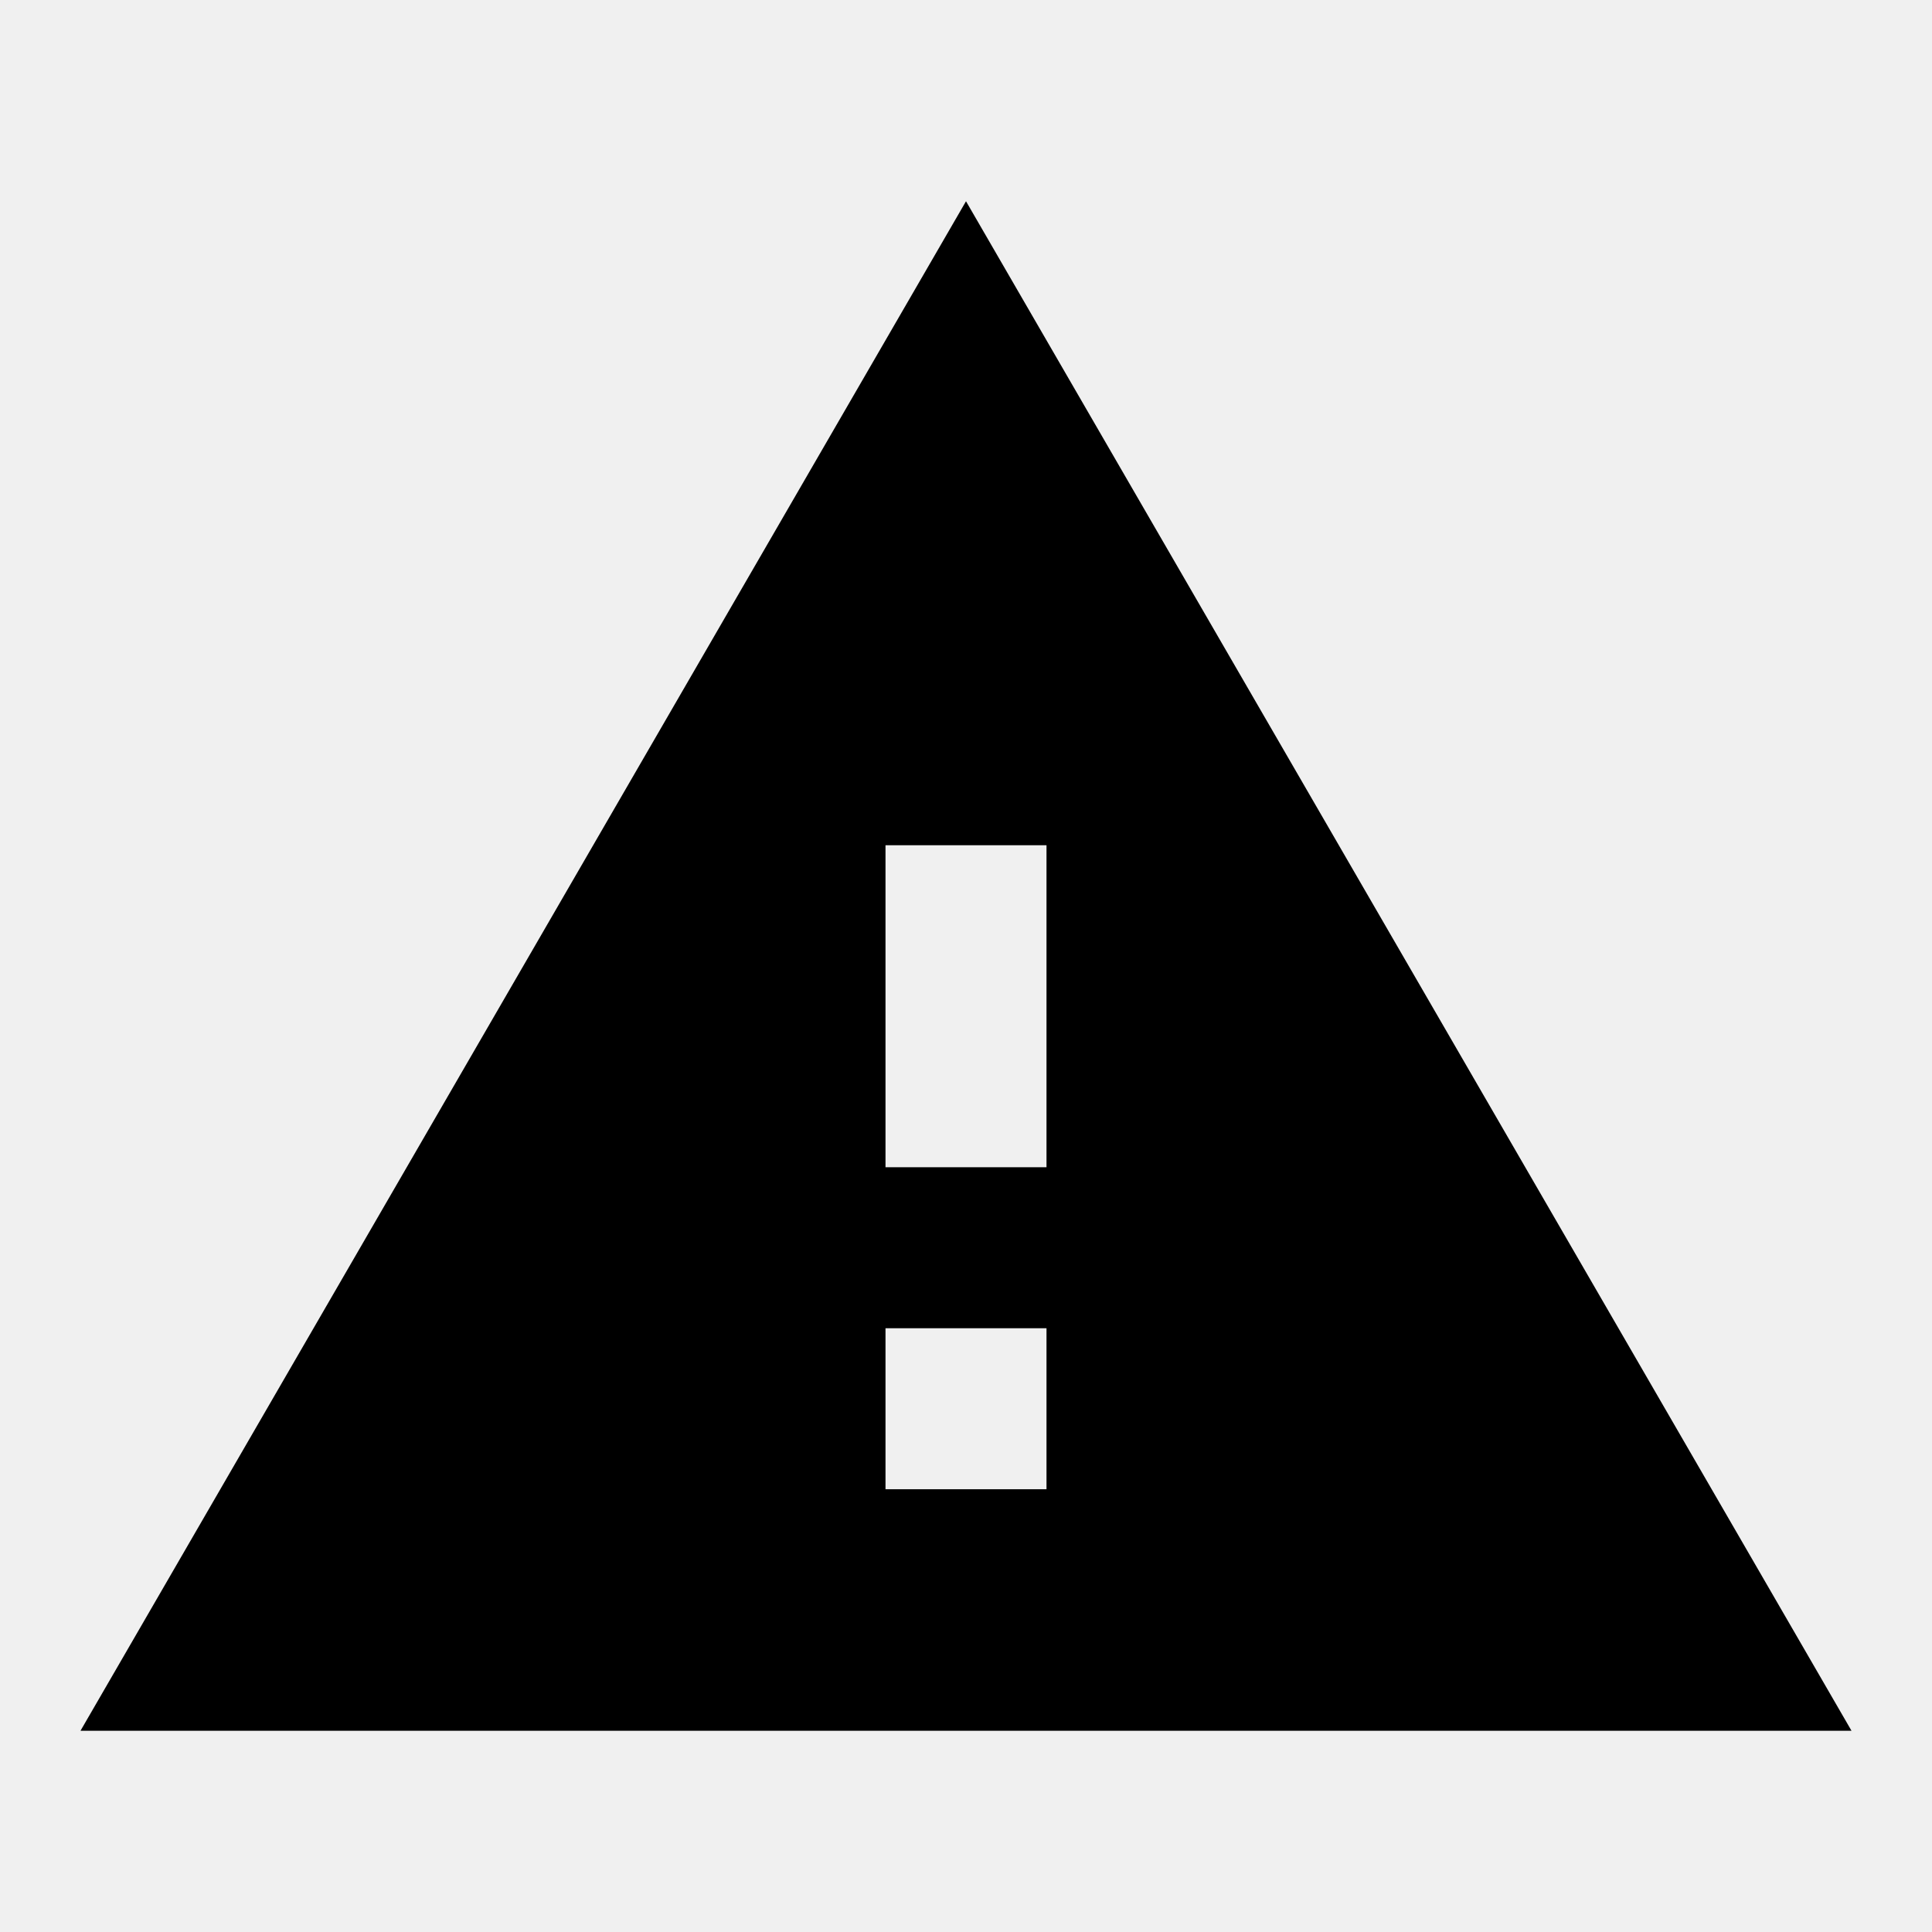
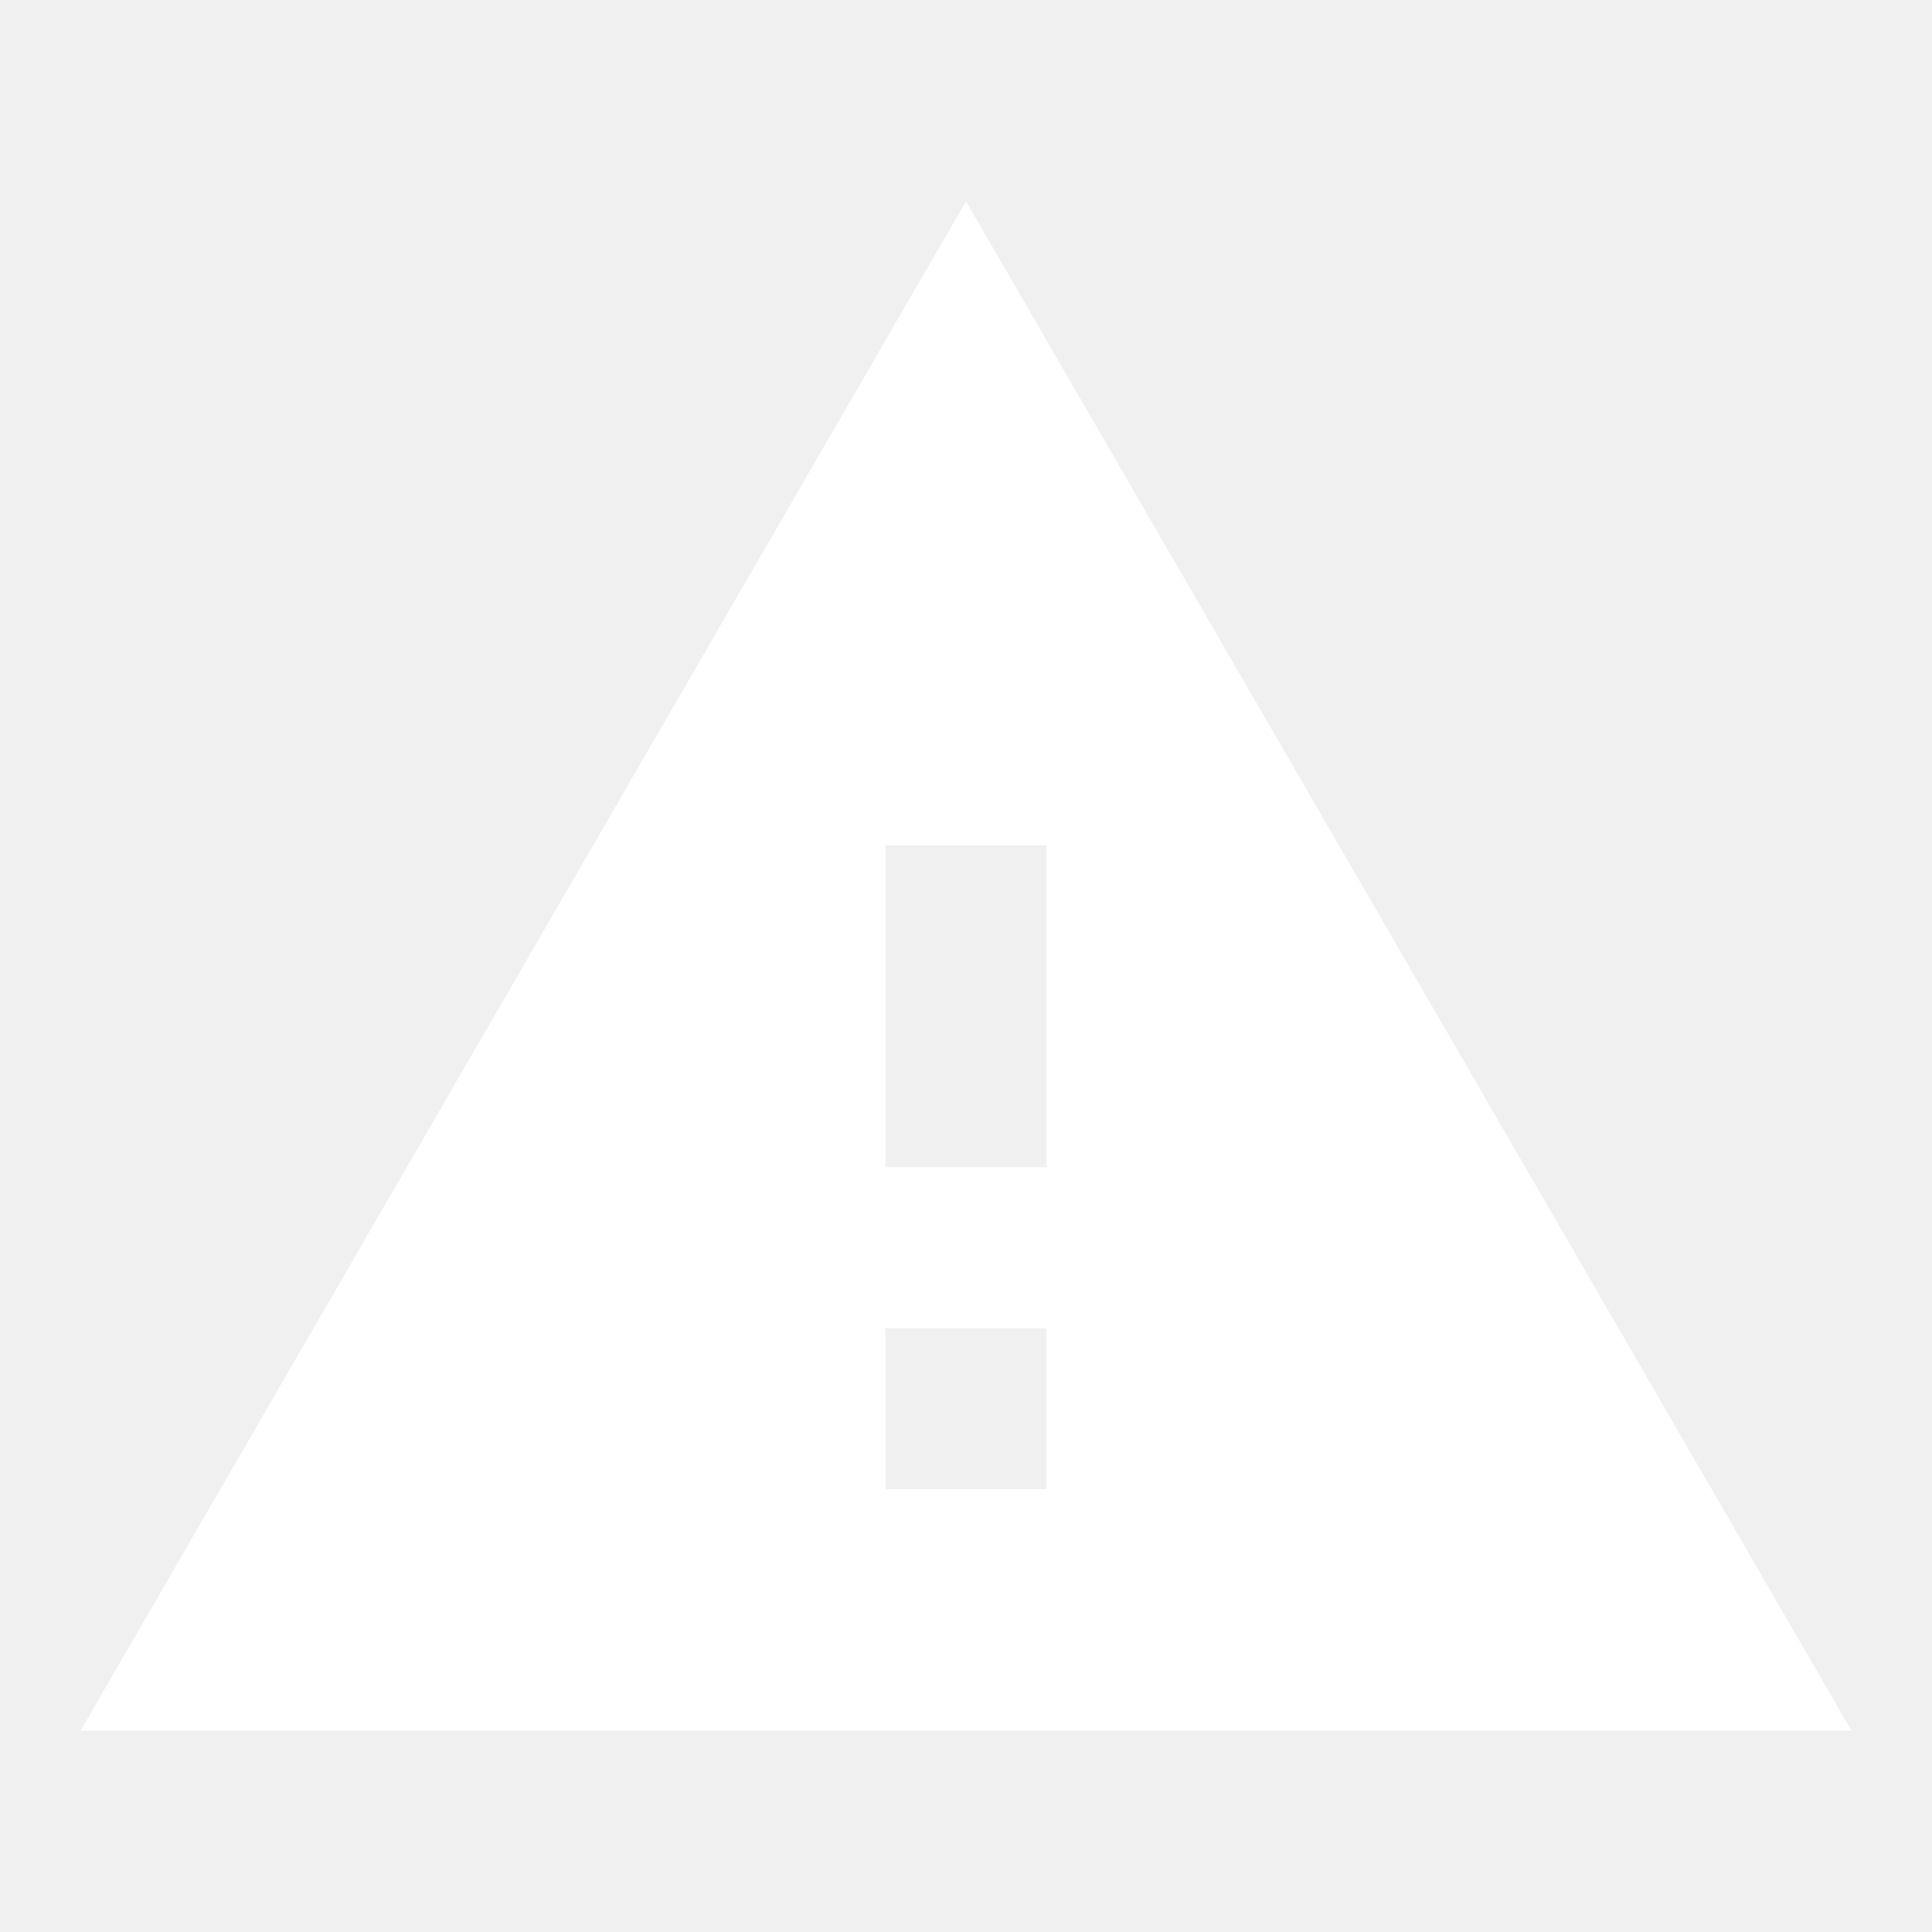
<svg xmlns="http://www.w3.org/2000/svg" width="18" height="18" viewBox="0 0 18 18" fill="none">
-   <path d="M0.75 16.125H17.25L9 1.875L0.75 16.125ZM9.75 13.875H8.25V12.375H9.75V13.875ZM9.75 10.875H8.25V7.875H9.75V10.875Z" fill="black" />
+   <path d="M0.75 16.125H17.25L9 1.875L0.75 16.125ZM9.75 13.875H8.25V12.375H9.75V13.875ZM9.75 10.875H8.25V7.875H9.75V10.875Z" fill="#fff" />
</svg>
